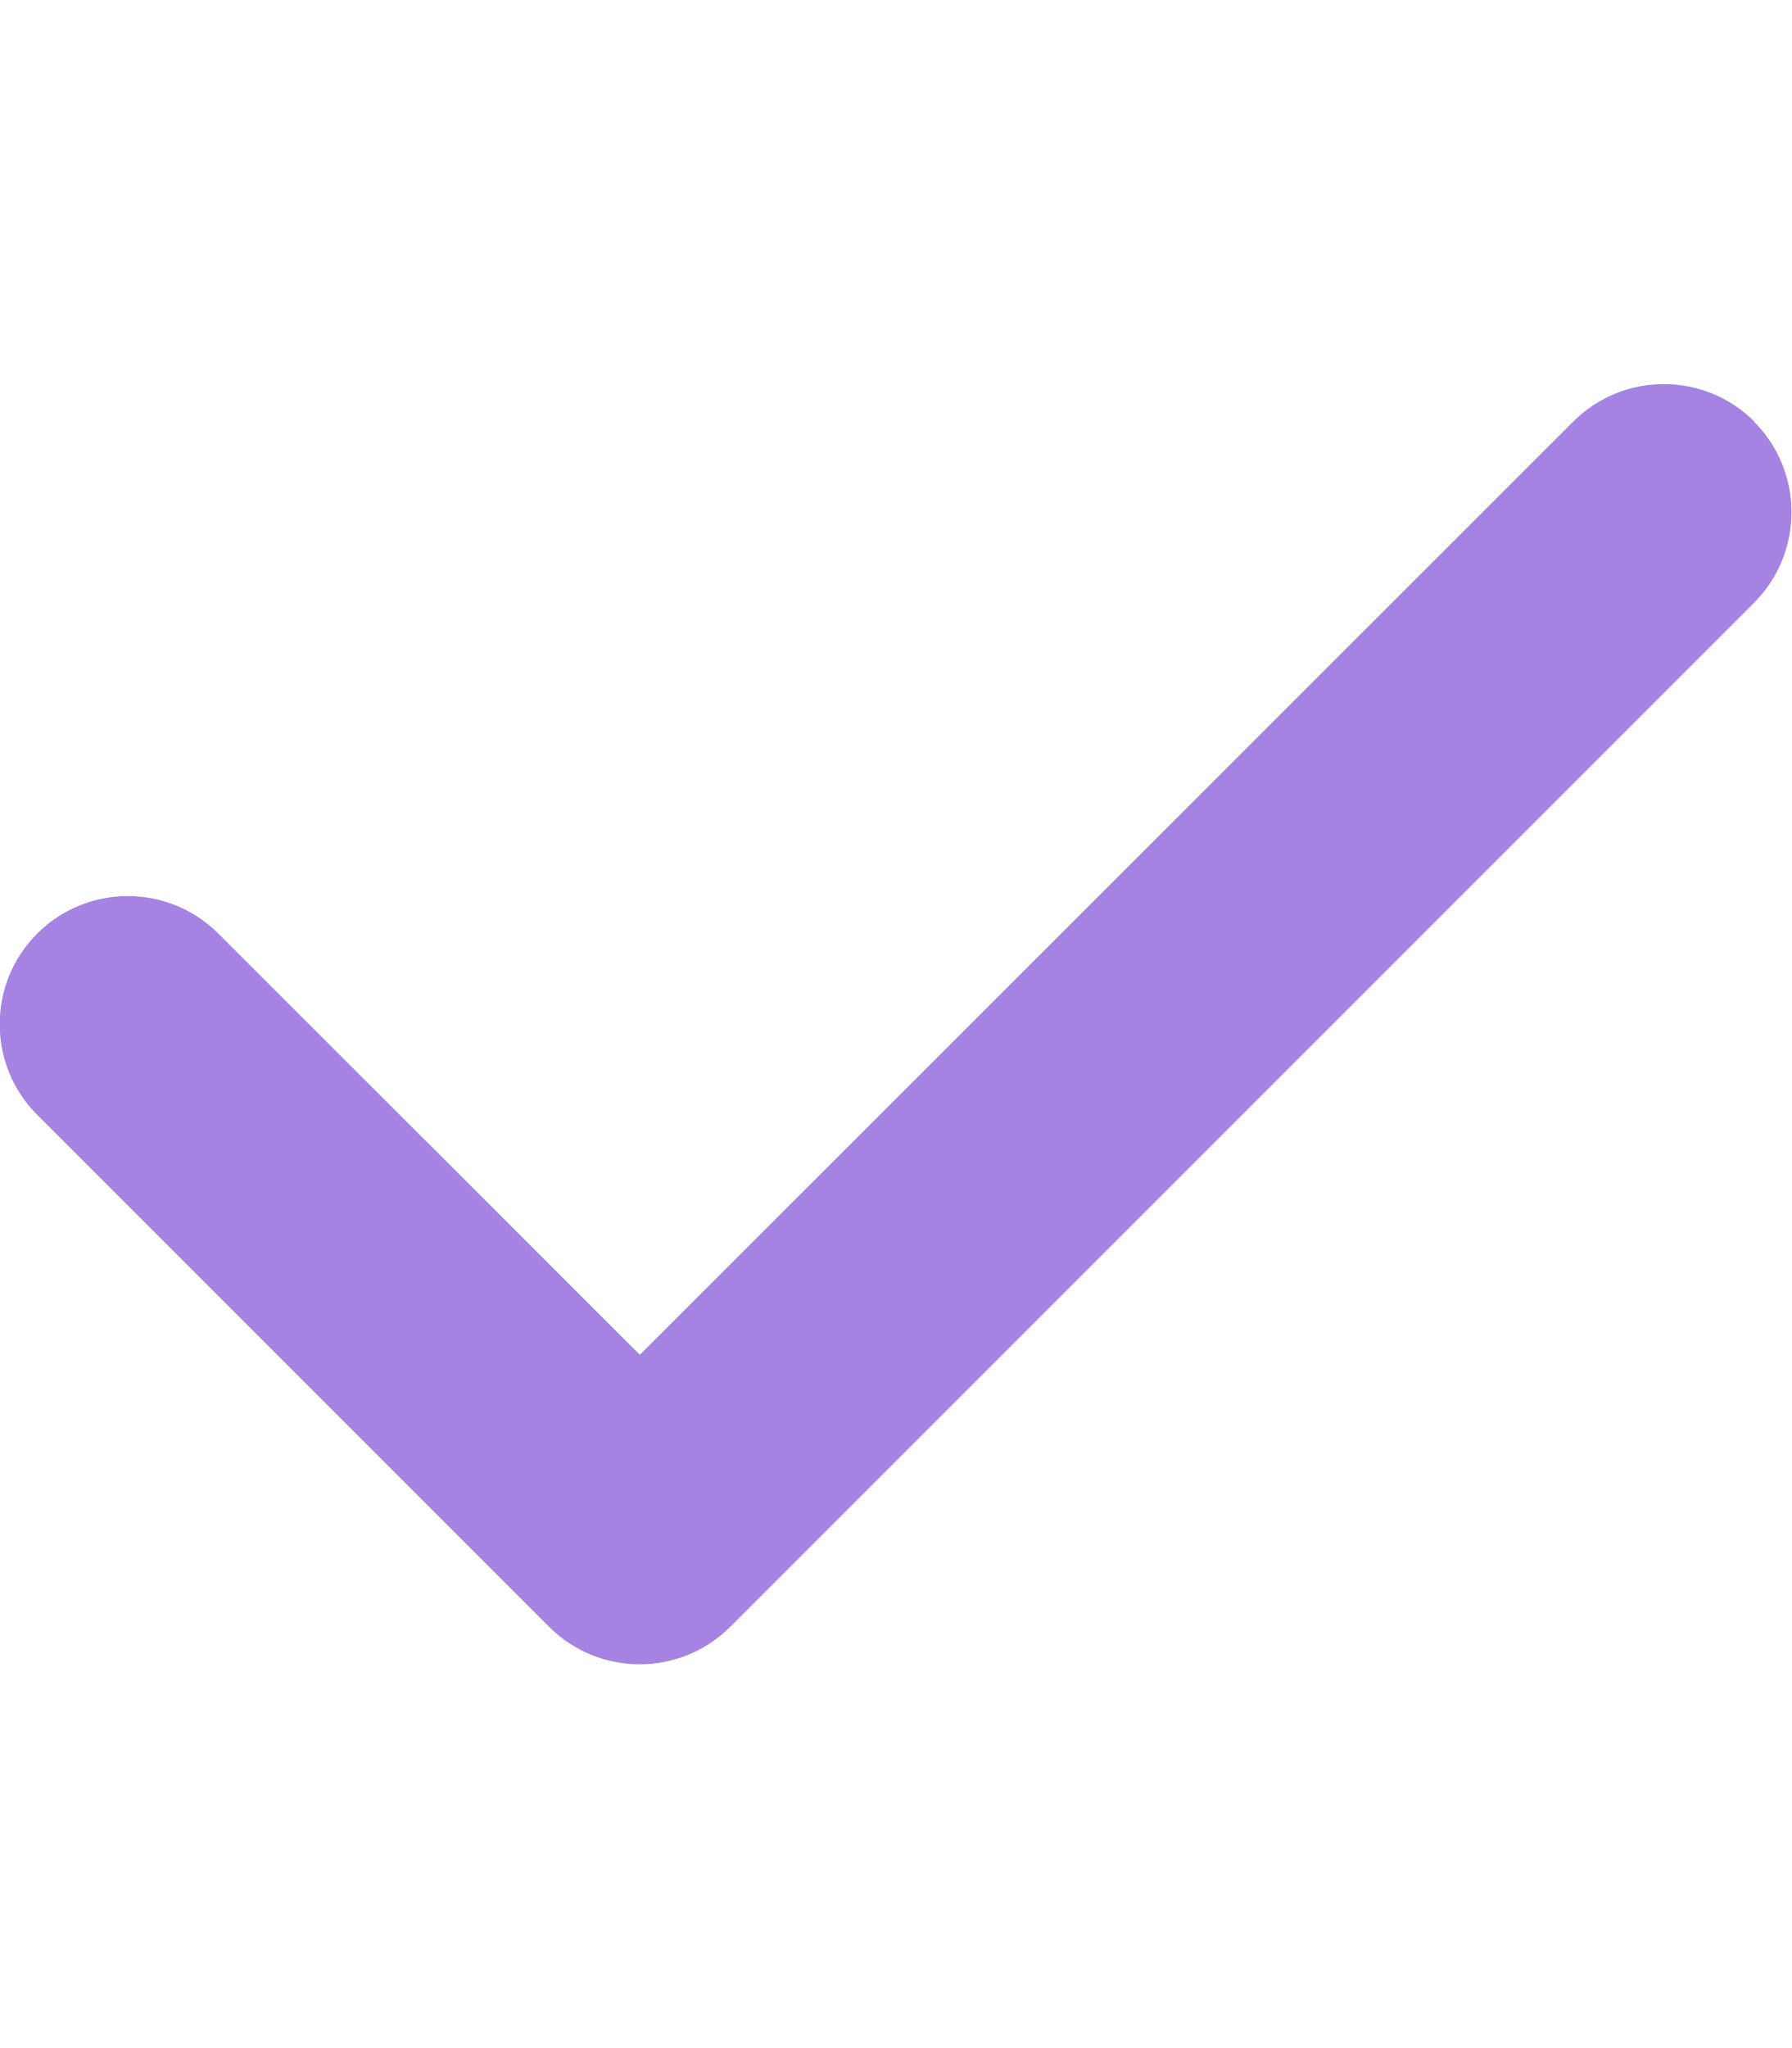
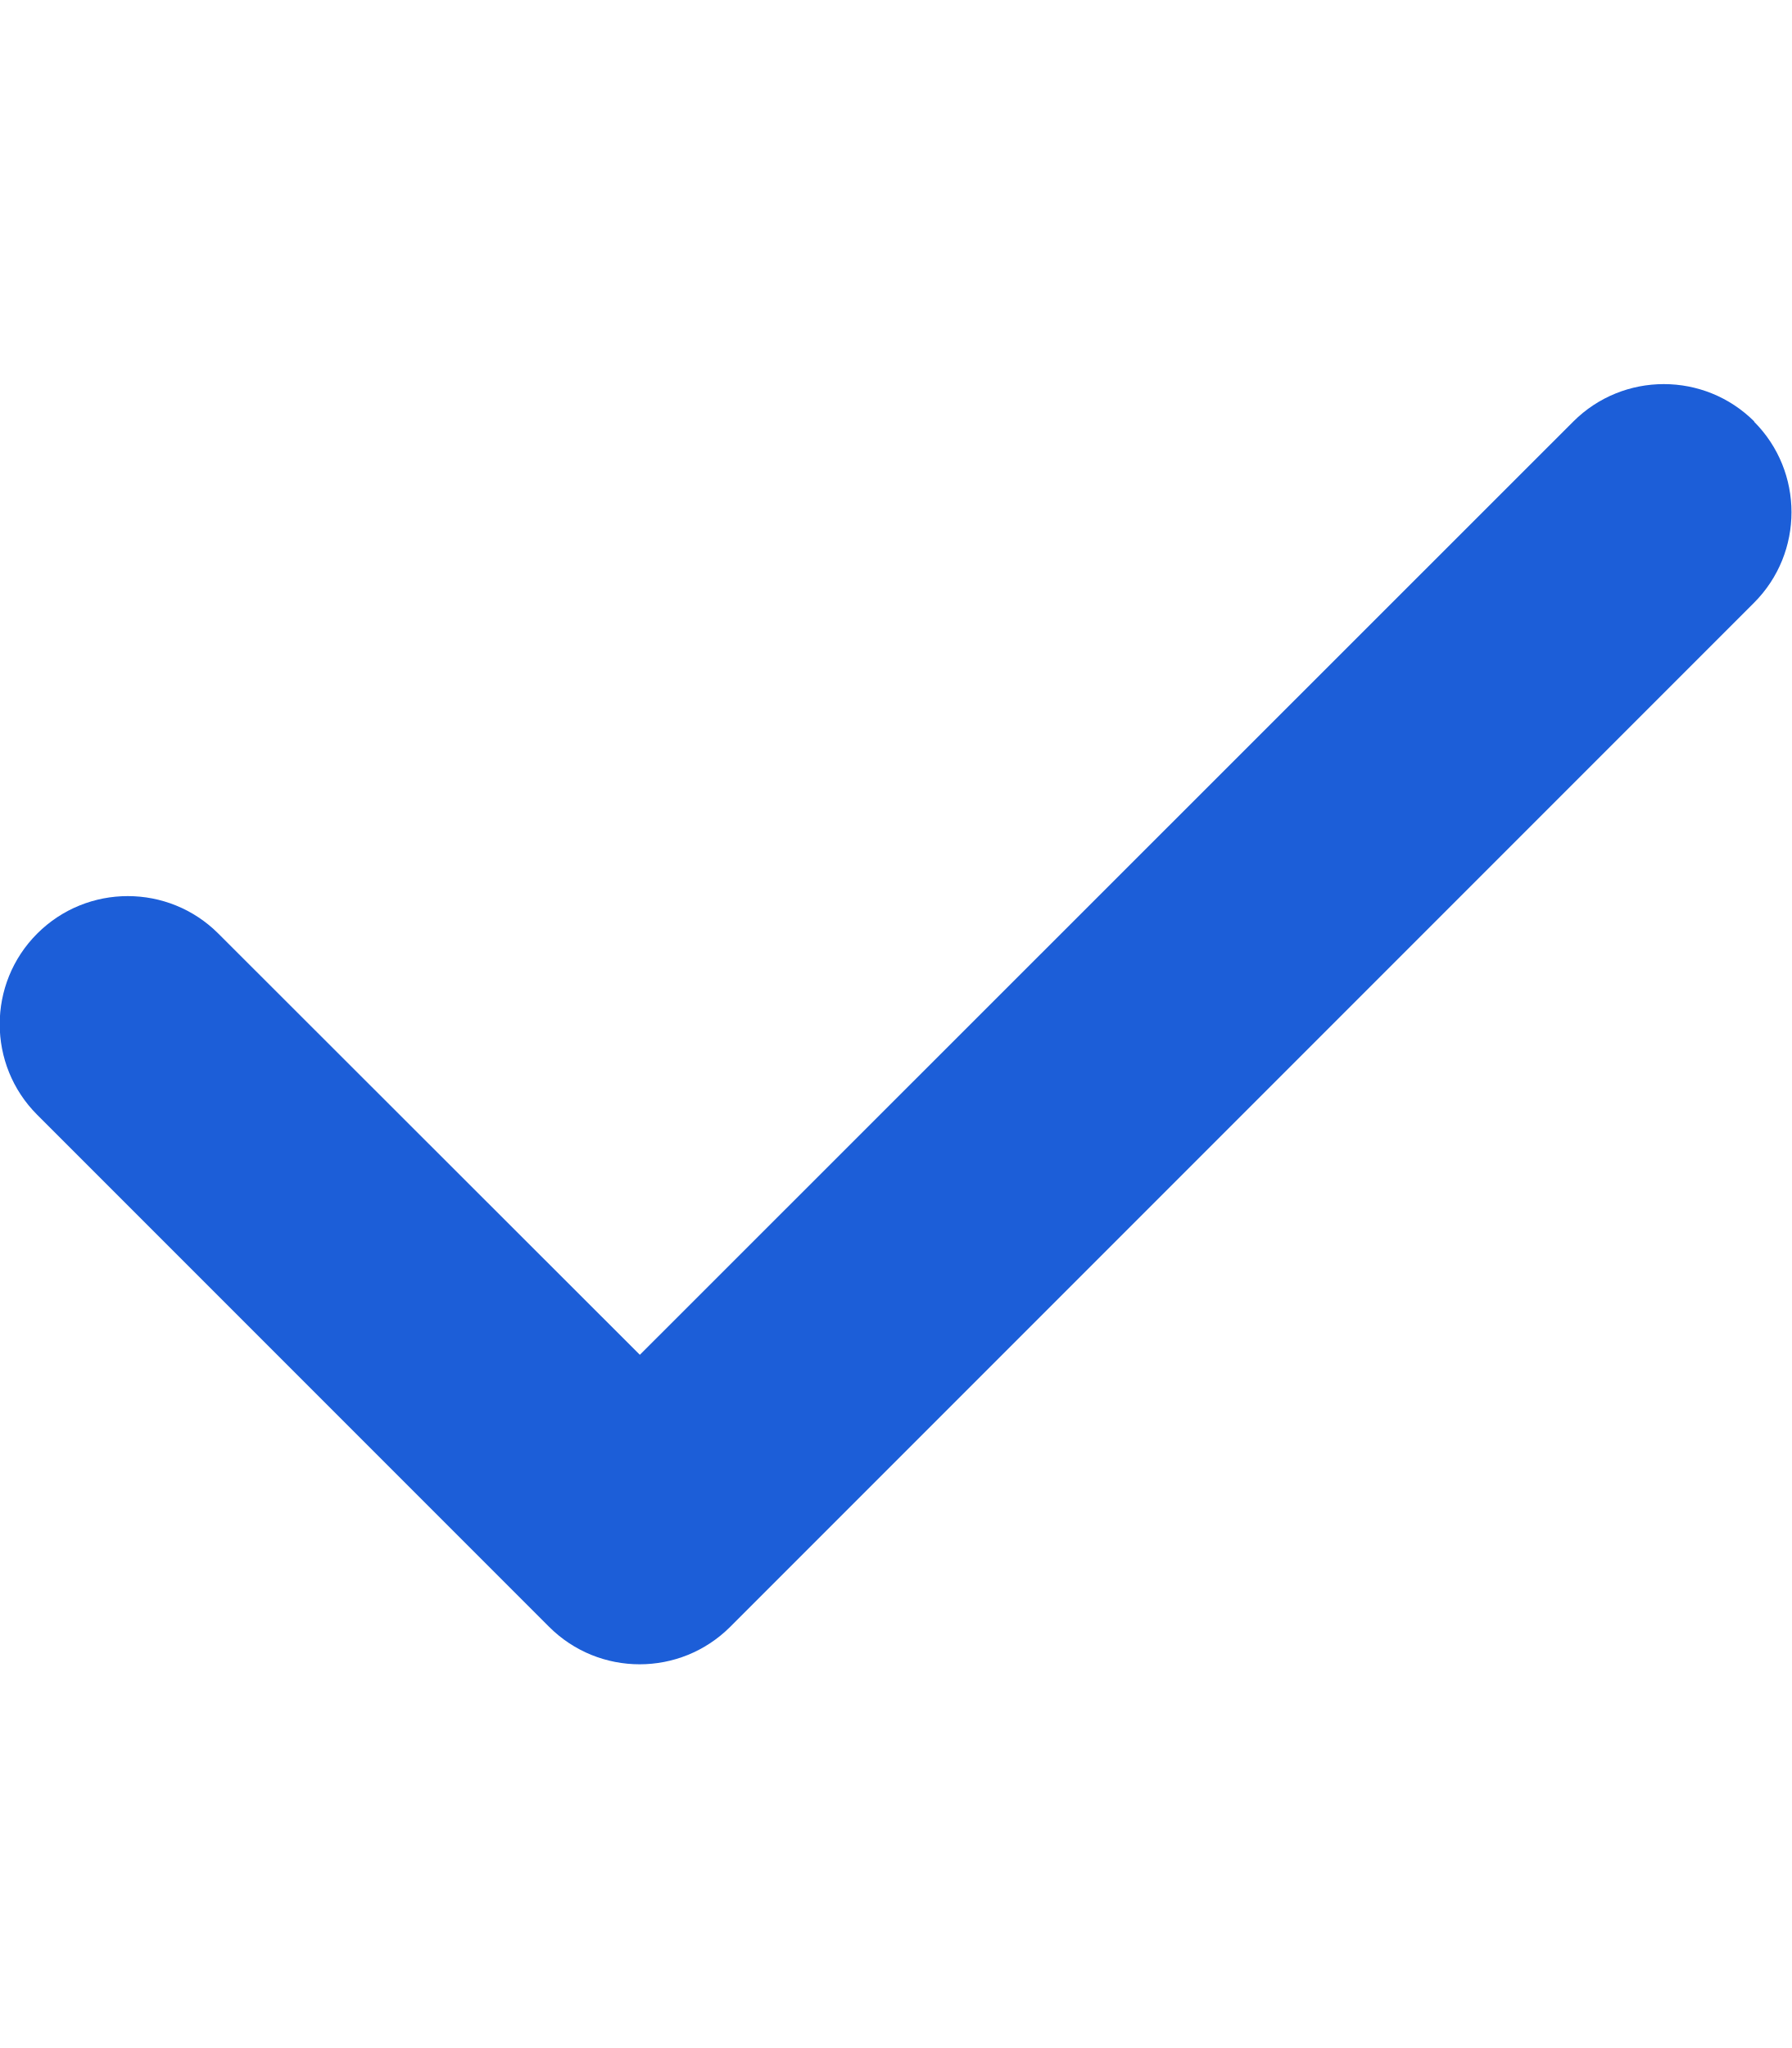
- <svg xmlns="http://www.w3.org/2000/svg" fill="#a683e3" viewBox="0 0 448 512">
+ <svg xmlns="http://www.w3.org/2000/svg" fill="#1c5ed8" viewBox="0 0 448 512">
  <path d="M438.6 105.4c12.5 12.5 12.5 32.8 0 45.3l-256 256c-12.5 12.5-32.8 12.5-45.3 0l-128-128c-12.5-12.5-12.5-32.8 0-45.3s32.8-12.5 45.3 0L160 338.7 393.4 105.4c12.5-12.5 32.8-12.5 45.3 0z" />
</svg>
